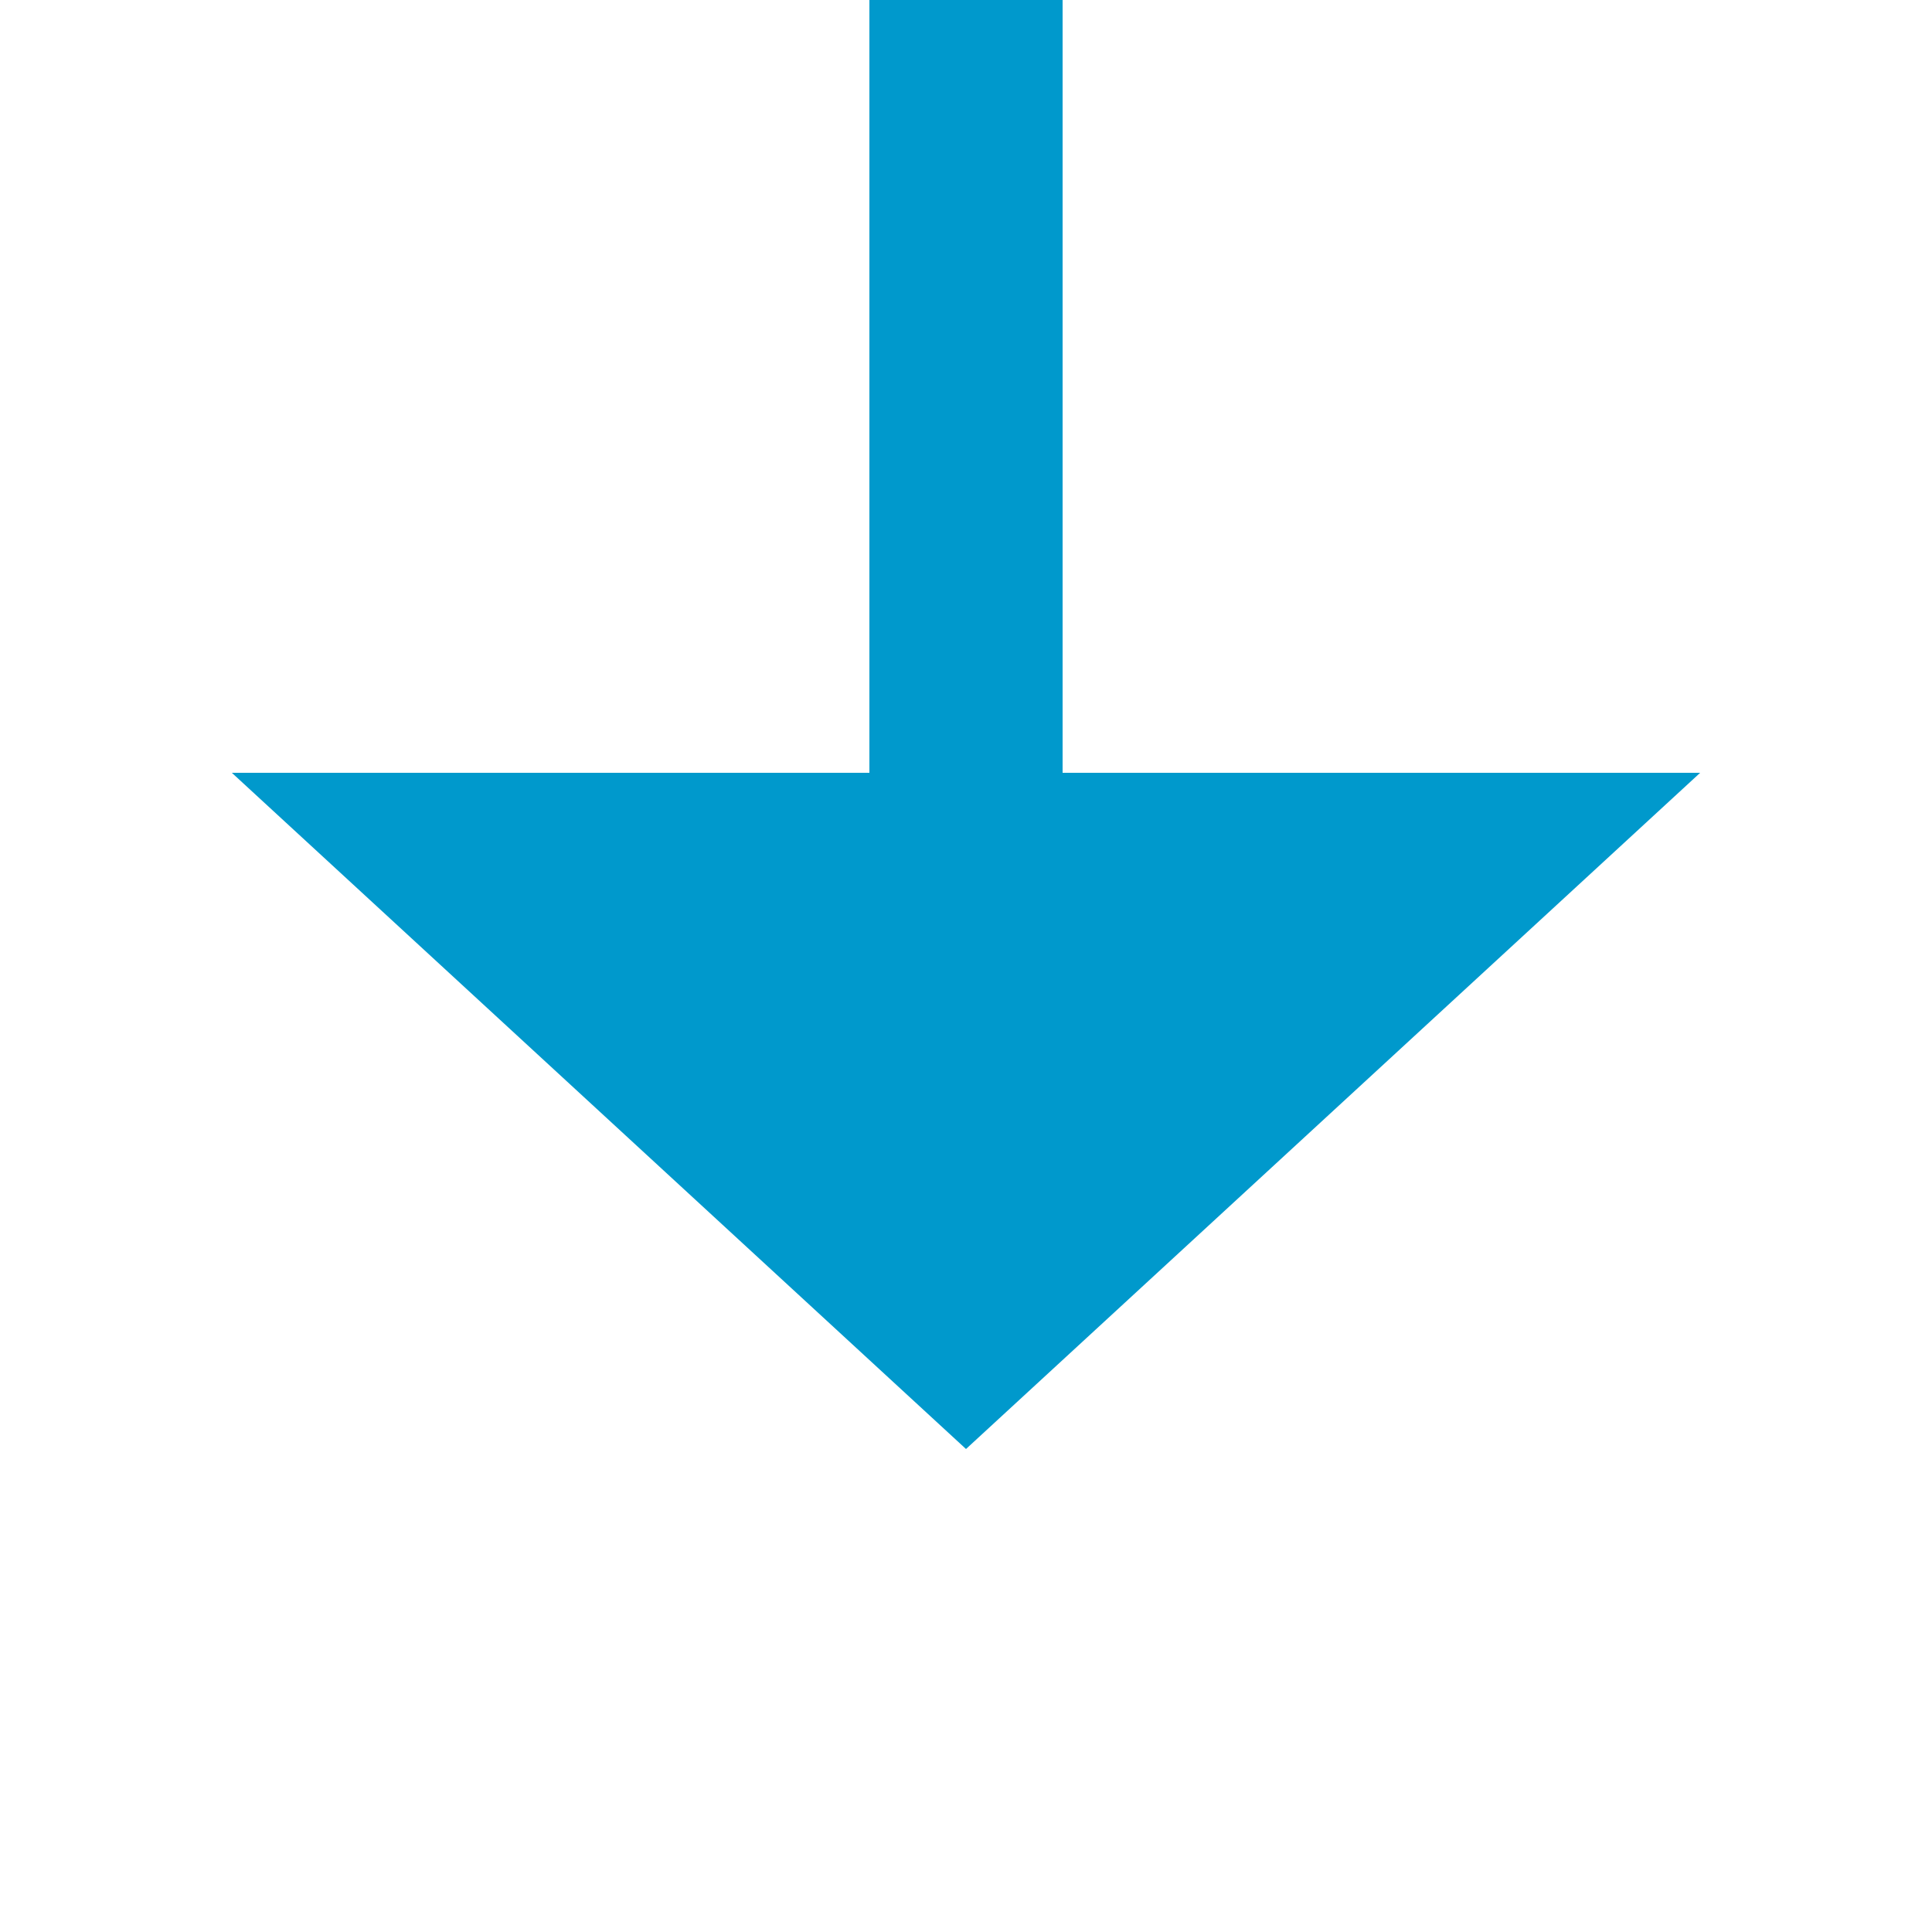
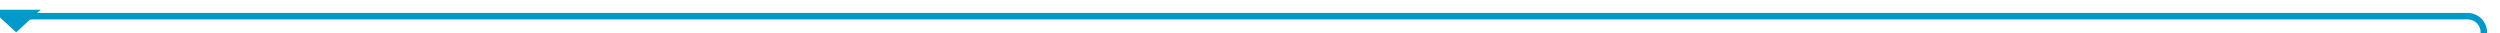
- <svg xmlns="http://www.w3.org/2000/svg" version="1.1" width="20px" height="20px" preserveAspectRatio="xMinYMid meet" viewBox="343 60  20 18">
-   <path d="M 353 68  L 353 -28  " stroke-width="2" stroke="#0099cc" fill="none" />
-   <path d="M 345.4 67  L 353 74  L 360.6 67  L 345.4 67  Z M 360.6 -27  L 353 -34  L 345.4 -27  L 360.6 -27  Z " fill-rule="nonzero" fill="#0099cc" stroke="none" />
+ <svg xmlns="http://www.w3.org/2000/svg" version="1.1" width="773px" height="10px" preserveAspectRatio="xMinYMid meet" viewBox="482 56  773 8">
+   <path d="M 490.188 60.34  A 5 5 0 0 1 492 60 L 1245 60  A 5 5 0 0 1 1250 65 L 1250 99  A 5 5 0 0 0 1255 104 " stroke-width="2" stroke="#0099cc" fill="none" />
+   <path d="M 479.4 58  L 487 65  L 494.6 58  L 479.4 58  Z M 1253 111.6  L 1260 104  L 1253 96.4  L 1253 111.6  Z " fill-rule="nonzero" fill="#0099cc" stroke="none" />
</svg>
